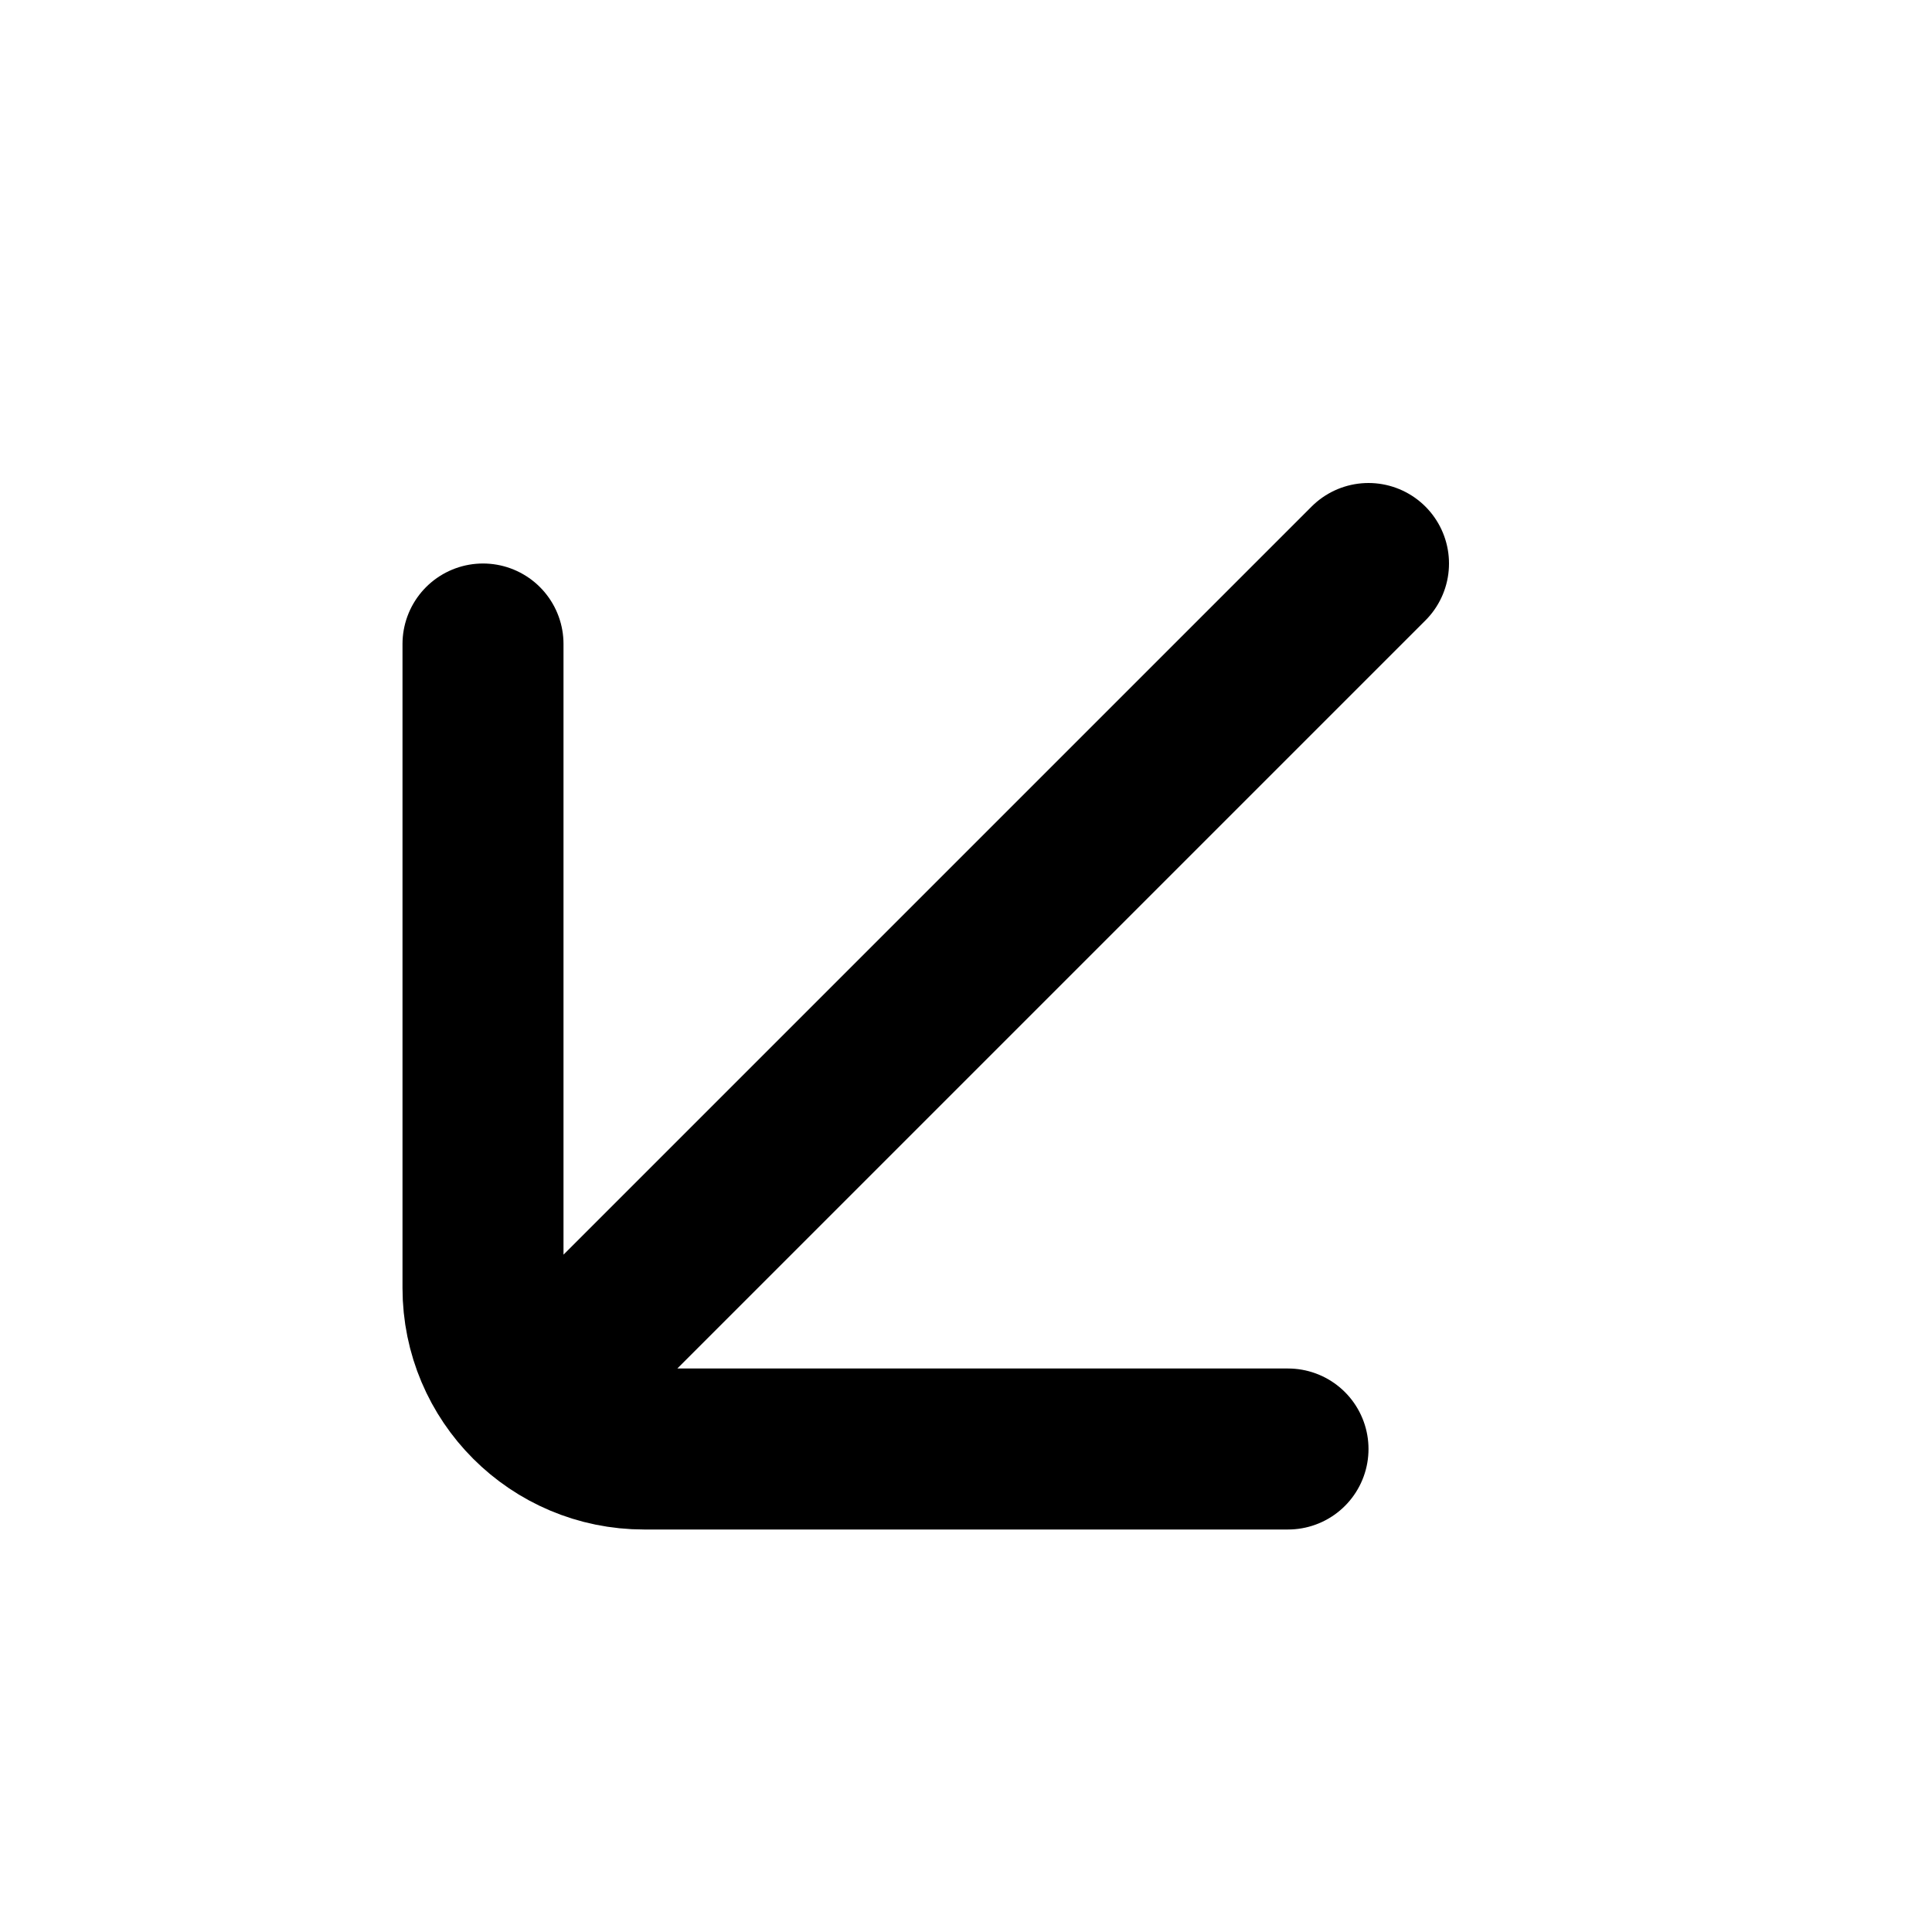
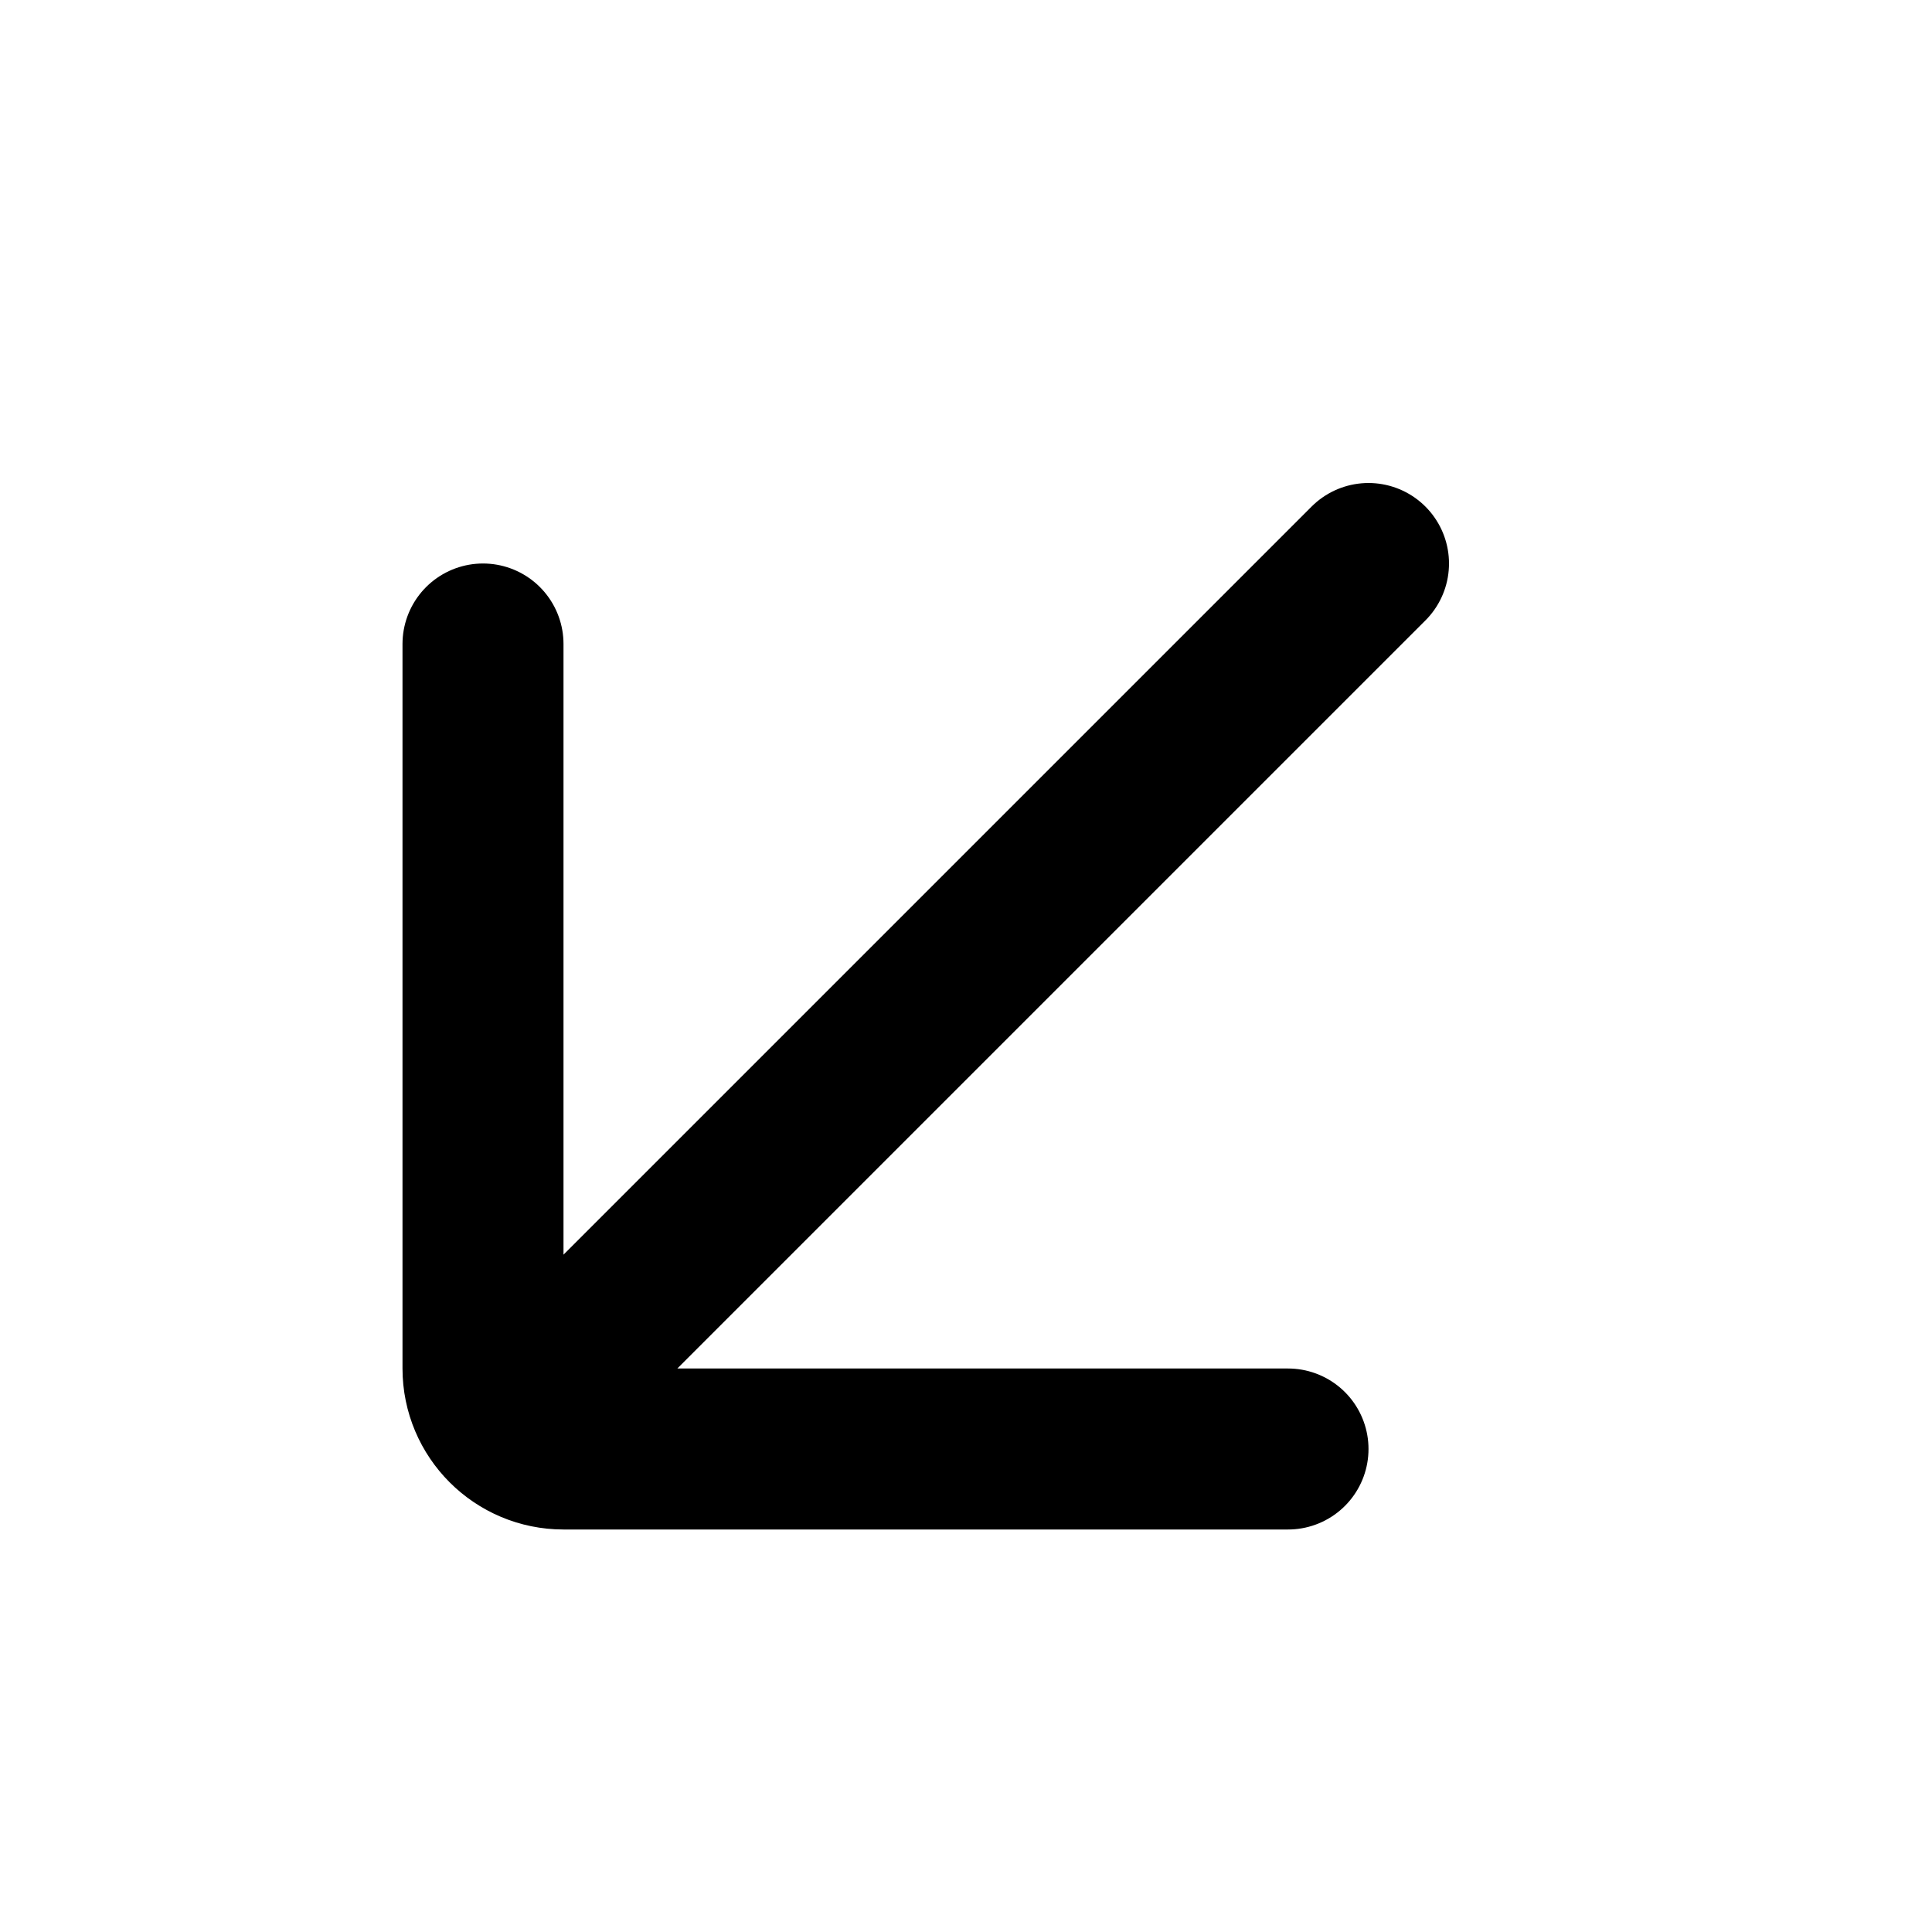
<svg xmlns="http://www.w3.org/2000/svg" width="24" height="24" viewBox="0 0 24 24" fill="none">
-   <path d="M17 7L7 17M6 8L6 16C6 17.105 6.895 18 8 18L16 18" stroke="black" stroke-width="2" stroke-linecap="round" stroke-linejoin="round" />
+   <path d="M17 7L7 17M6 8L6 17C6 17.552 6.448 18 7 18L16 18" stroke="black" stroke-width="2" stroke-linecap="round" stroke-linejoin="round" />
</svg>
